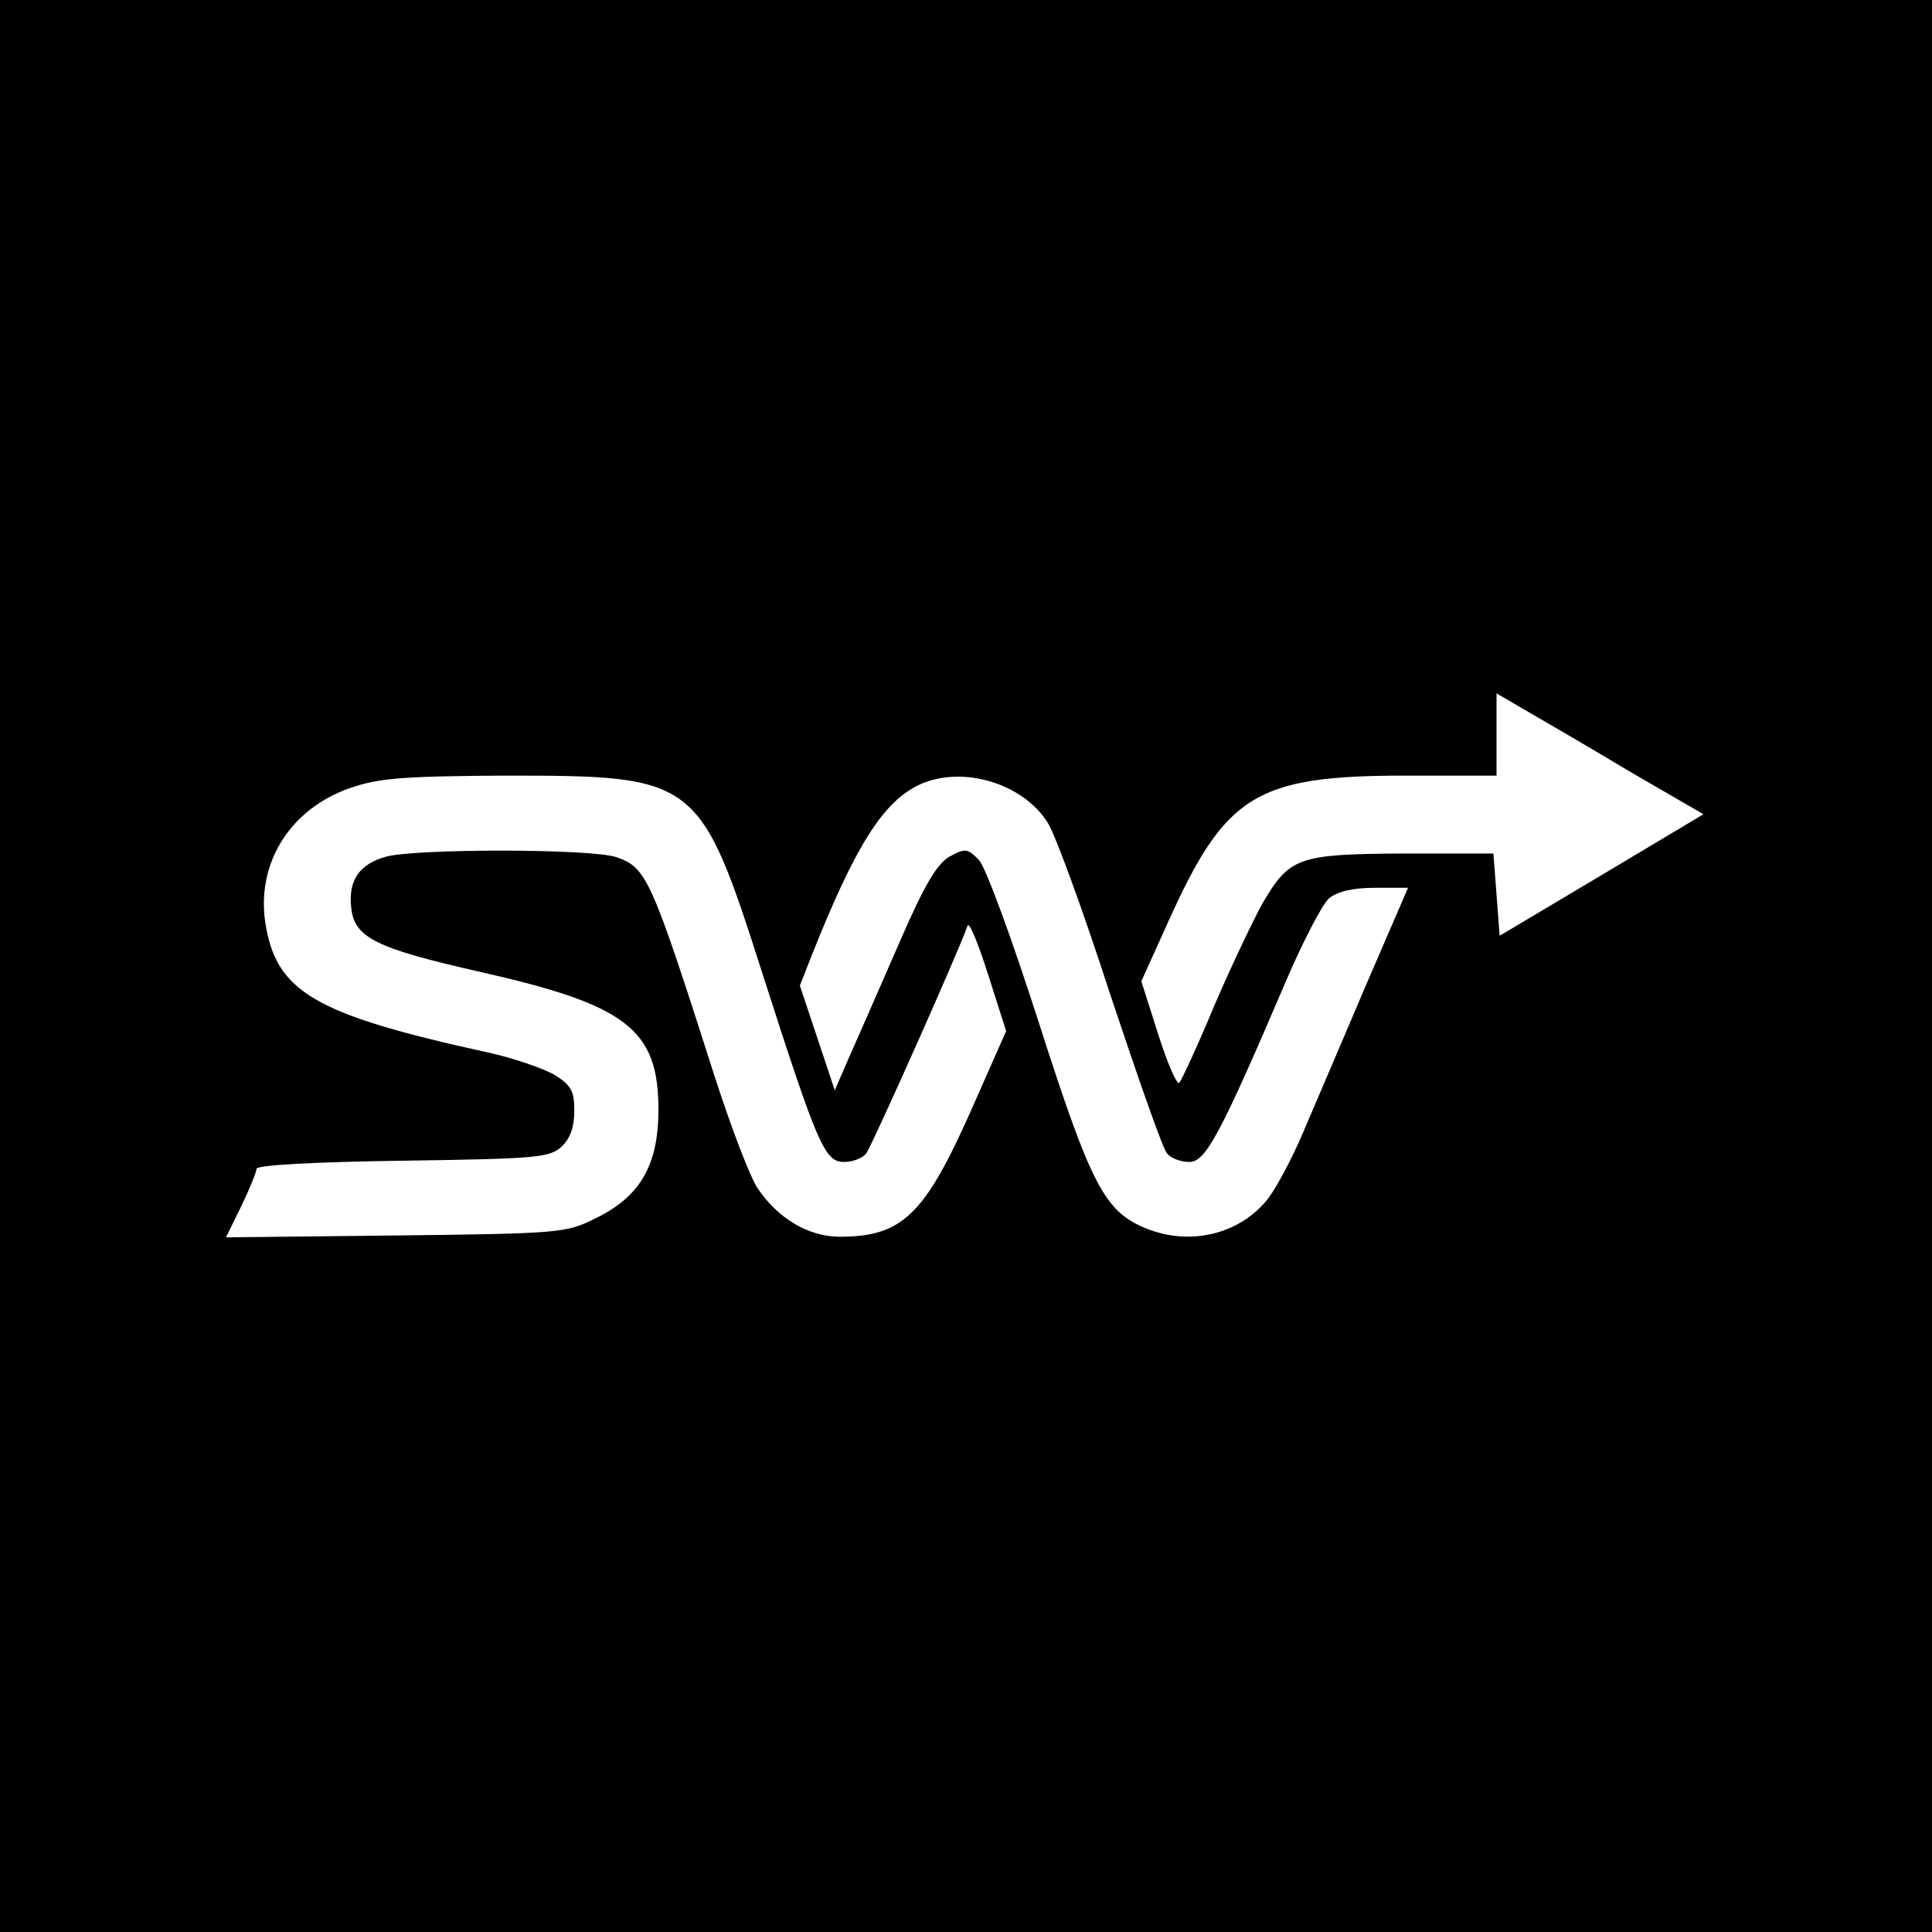
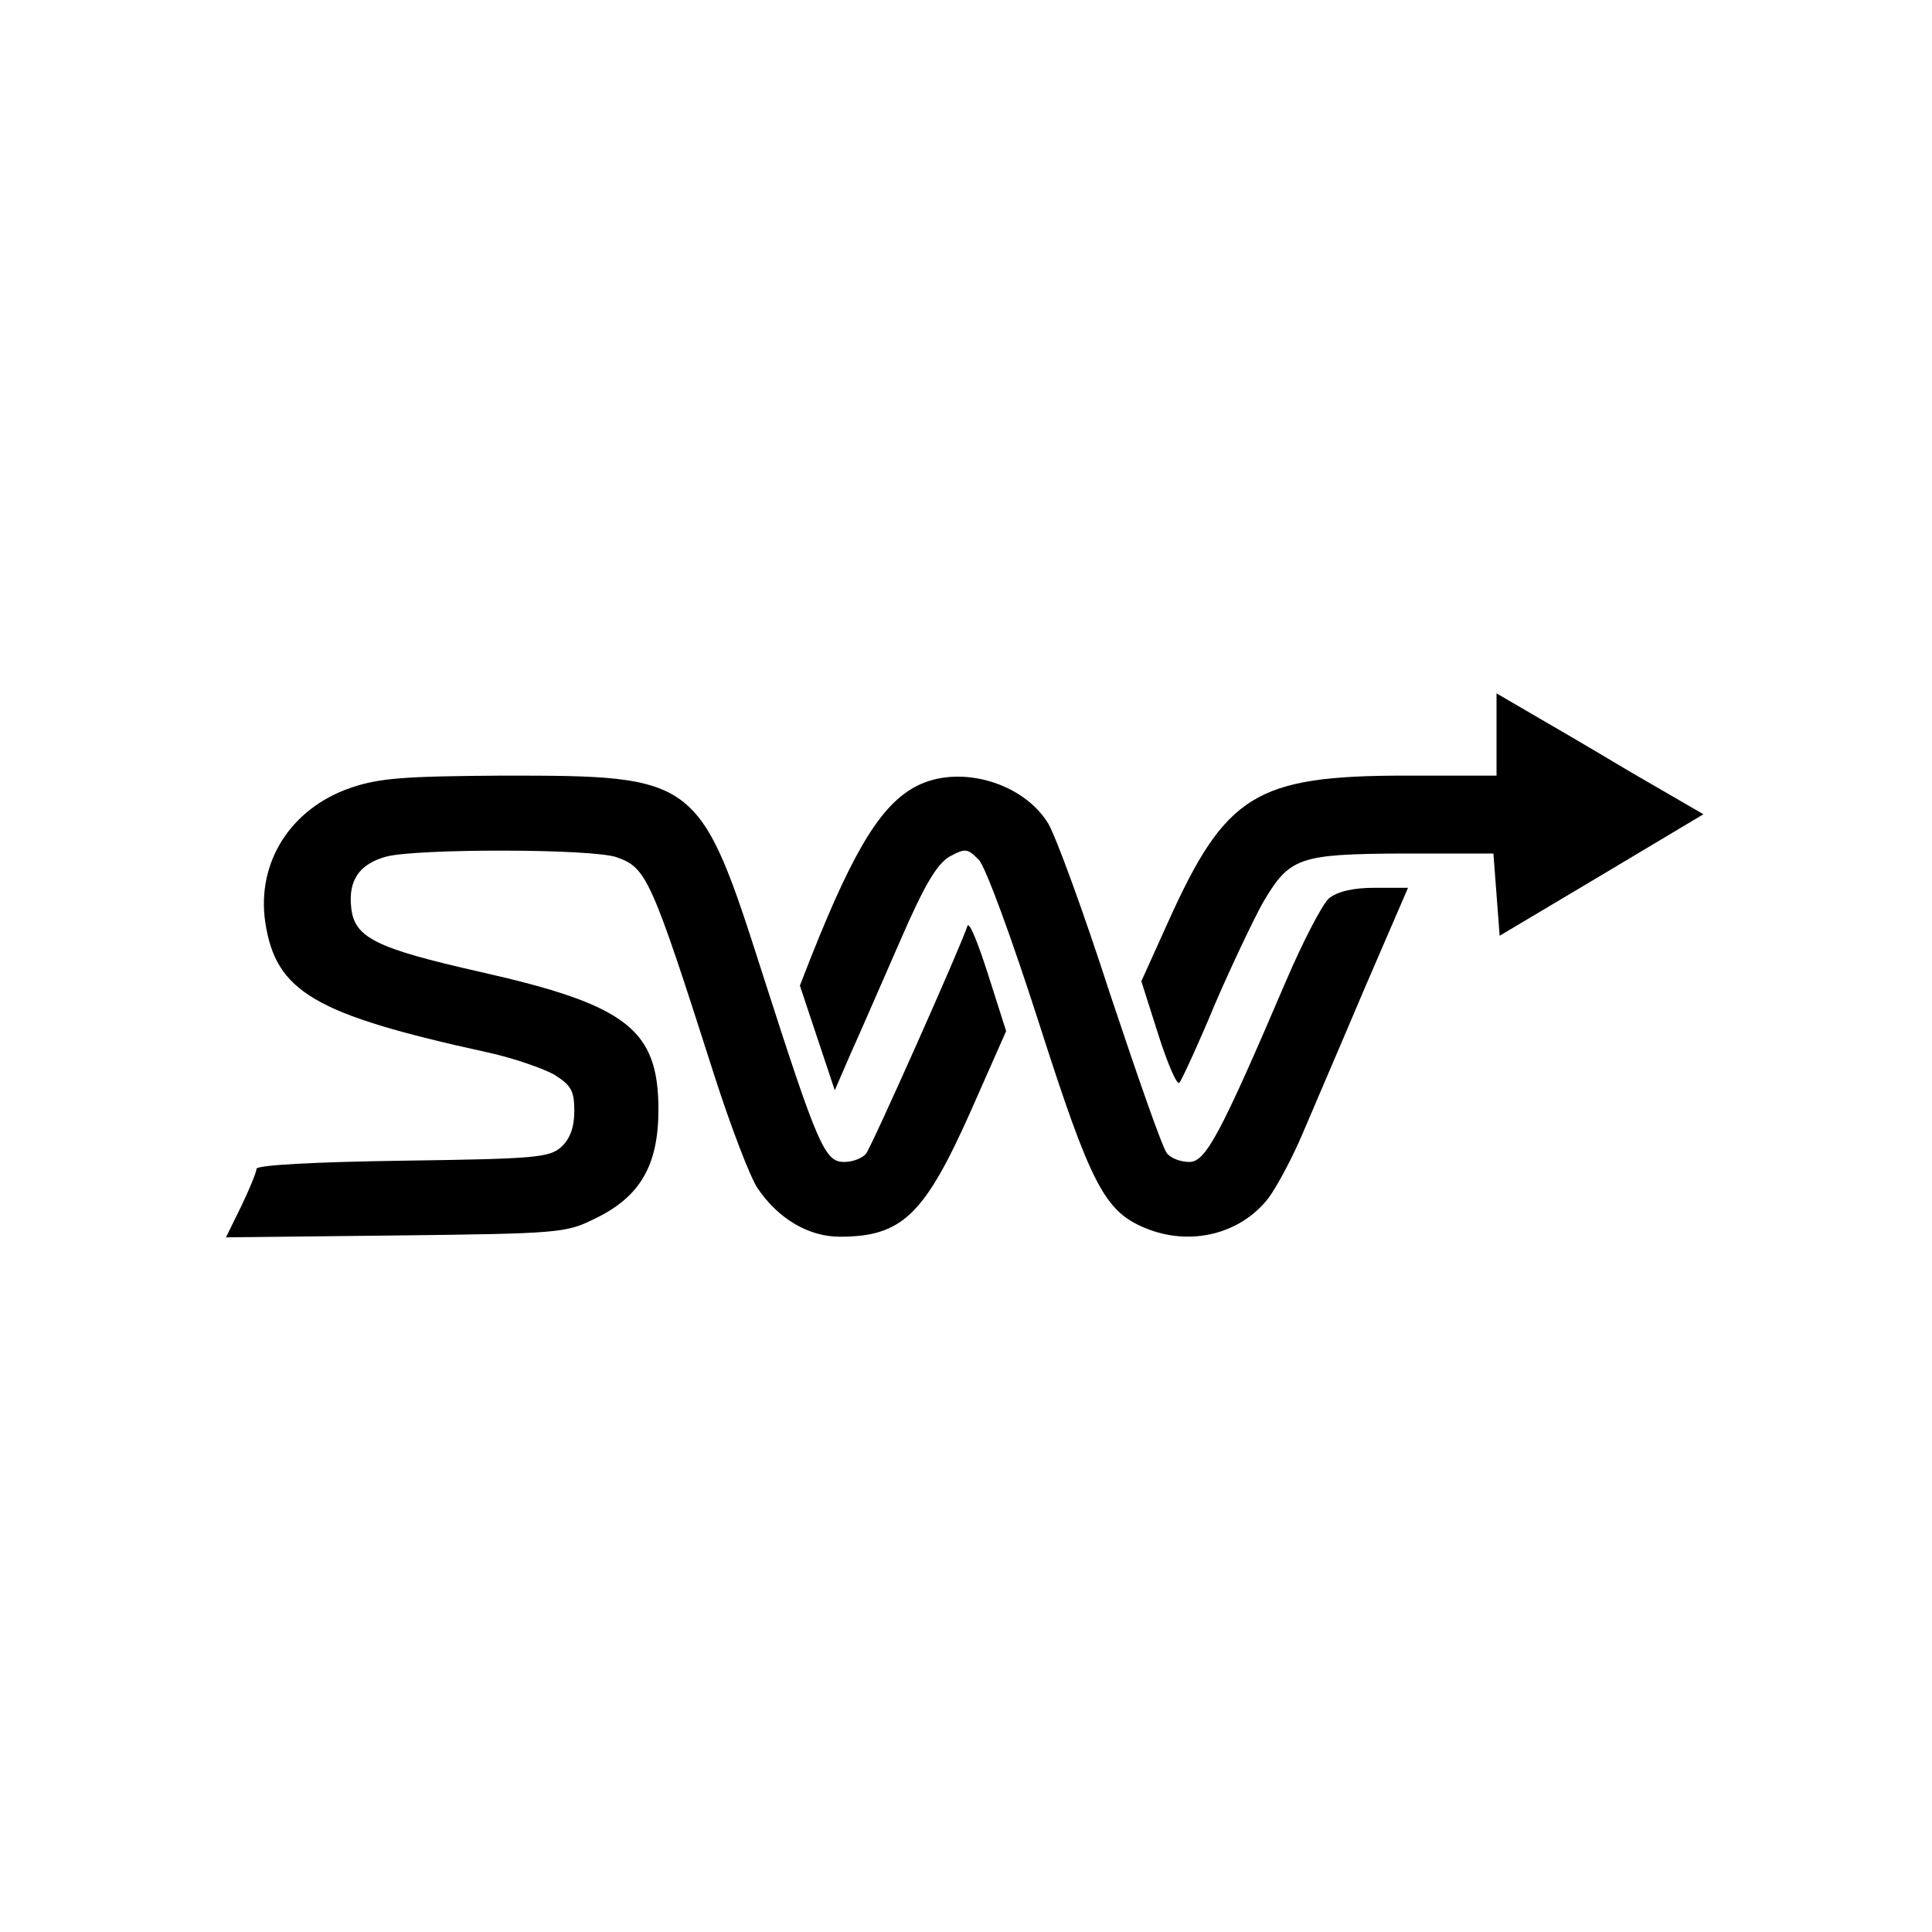
<svg xmlns="http://www.w3.org/2000/svg" width="300" height="300" viewBox="0 0 300 300" fill="none">
-   <rect width="300" height="300" fill="black" />
-   <path d="M232.381 114.051V120.437H218.351C194.935 120.437 190.291 123.34 181.292 143.369L177.228 152.367L179.841 160.592C181.292 165.14 182.744 168.526 183.131 168.139C183.518 167.655 186.033 162.237 188.646 155.947C191.355 149.658 194.742 142.595 196.096 140.176C200.257 133.112 201.611 132.629 217.77 132.532H231.897L232.381 138.918L232.865 145.304L248.636 135.918L264.505 126.436L252.99 119.76C246.701 115.986 239.541 111.825 237.025 110.374L232.381 107.665V114.051Z" fill="white" />
-   <path d="M54.345 122.372C45.153 125.565 39.831 133.886 41.185 143.175C42.83 154.012 48.733 157.496 75.632 163.398C79.695 164.269 84.34 165.914 86.082 166.881C88.694 168.526 89.178 169.397 89.178 172.493C89.178 175.106 88.501 176.847 87.146 178.105C85.307 179.75 83.179 179.944 62.472 180.234C48.926 180.427 39.831 180.911 39.831 181.492C39.831 181.976 38.767 184.588 37.509 187.201L35.09 192.135L61.408 191.845C86.856 191.555 87.92 191.458 92.371 189.232C99.434 185.846 102.24 180.911 102.24 172.3C102.24 159.818 97.305 156.044 74.567 150.916C58.312 147.239 55.022 145.594 54.538 140.95C54.054 136.692 55.796 134.177 59.957 133.016C64.698 131.758 91.887 131.758 95.757 133.112C100.402 134.757 101.079 136.209 110.949 167.075C113.464 174.912 116.464 182.75 117.625 184.491C120.818 189.232 125.559 192.038 130.397 192.038C140.073 192.038 143.556 188.652 150.716 172.59L156.232 160.108L153.426 151.303C151.877 146.465 150.523 143.078 150.233 143.756C149.168 147.046 135.332 178.105 134.461 179.17C133.88 179.847 132.429 180.427 131.074 180.427C128.075 180.427 127.01 178.008 118.496 151.497C108.626 120.63 108.336 120.437 78.147 120.437C62.569 120.534 58.795 120.824 54.345 122.372Z" fill="white" />
-   <path d="M142.879 121.792C137.17 124.404 132.816 131.274 125.946 148.594L124.204 153.045L126.914 161.172L129.623 169.3L132.139 163.495C133.59 160.302 136.977 152.464 139.783 146.078C143.556 137.37 145.491 134.177 147.427 133.016C149.942 131.661 150.233 131.758 151.974 133.499C153.039 134.564 157.102 145.691 161.36 158.947C169.391 184.007 171.519 188.071 177.809 190.684C184.775 193.587 192.613 191.651 196.967 186.039C198.322 184.201 200.741 179.653 202.289 175.976C203.837 172.3 208.191 162.237 211.868 153.528L218.641 137.854H213.513C210.029 137.854 207.707 138.434 206.353 139.498C205.288 140.466 202.289 146.272 199.676 152.367C189.42 176.364 187.194 180.427 184.679 180.427C183.324 180.427 181.776 179.847 181.195 179.073C180.518 178.299 176.648 167.171 172.39 154.399C168.23 141.53 163.876 129.629 162.714 127.791C158.941 121.695 149.555 118.792 142.879 121.792Z" fill="white" />
+   <rect width="300" height="300" fill="white" />
+   <path d="M232.381 114.051V120.437H218.351C194.935 120.437 190.291 123.34 181.292 143.369L177.228 152.367L179.841 160.592C181.292 165.14 182.744 168.526 183.131 168.139C183.518 167.655 186.033 162.237 188.646 155.947C191.355 149.658 194.742 142.595 196.096 140.176C200.257 133.112 201.611 132.629 217.77 132.532H231.897L232.381 138.918L232.865 145.304L248.636 135.918L264.505 126.436L252.99 119.76C246.701 115.986 239.541 111.825 237.025 110.374L232.381 107.665V114.051Z" fill="black" />
+   <path d="M54.345 122.372C45.153 125.565 39.831 133.886 41.185 143.175C42.83 154.012 48.733 157.496 75.632 163.398C79.695 164.269 84.34 165.914 86.082 166.881C88.694 168.526 89.178 169.397 89.178 172.493C89.178 175.106 88.501 176.847 87.146 178.105C85.307 179.75 83.179 179.944 62.472 180.234C48.926 180.427 39.831 180.911 39.831 181.492C39.831 181.976 38.767 184.588 37.509 187.201L35.09 192.135L61.408 191.845C86.856 191.555 87.92 191.458 92.371 189.232C99.434 185.846 102.24 180.911 102.24 172.3C102.24 159.818 97.305 156.044 74.567 150.916C58.312 147.239 55.022 145.594 54.538 140.95C54.054 136.692 55.796 134.177 59.957 133.016C64.698 131.758 91.887 131.758 95.757 133.112C100.402 134.757 101.079 136.209 110.949 167.075C113.464 174.912 116.464 182.75 117.625 184.491C120.818 189.232 125.559 192.038 130.397 192.038C140.073 192.038 143.556 188.652 150.716 172.59L156.232 160.108L153.426 151.303C151.877 146.465 150.523 143.078 150.233 143.756C149.168 147.046 135.332 178.105 134.461 179.17C133.88 179.847 132.429 180.427 131.074 180.427C128.075 180.427 127.01 178.008 118.496 151.497C108.626 120.63 108.336 120.437 78.147 120.437C62.569 120.534 58.795 120.824 54.345 122.372Z" fill="black" />
+   <path d="M142.879 121.792C137.17 124.404 132.816 131.274 125.946 148.594L124.204 153.045L126.914 161.172L129.623 169.3L132.139 163.495C133.59 160.302 136.977 152.464 139.783 146.078C143.556 137.37 145.491 134.177 147.427 133.016C149.942 131.661 150.233 131.758 151.974 133.499C153.039 134.564 157.102 145.691 161.36 158.947C169.391 184.007 171.519 188.071 177.809 190.684C184.775 193.587 192.613 191.651 196.967 186.039C198.322 184.201 200.741 179.653 202.289 175.976C203.837 172.3 208.191 162.237 211.868 153.528L218.641 137.854H213.513C210.029 137.854 207.707 138.434 206.353 139.498C205.288 140.466 202.289 146.272 199.676 152.367C189.42 176.364 187.194 180.427 184.679 180.427C183.324 180.427 181.776 179.847 181.195 179.073C180.518 178.299 176.648 167.171 172.39 154.399C168.23 141.53 163.876 129.629 162.714 127.791C158.941 121.695 149.555 118.792 142.879 121.792Z" fill="black" />
</svg>
